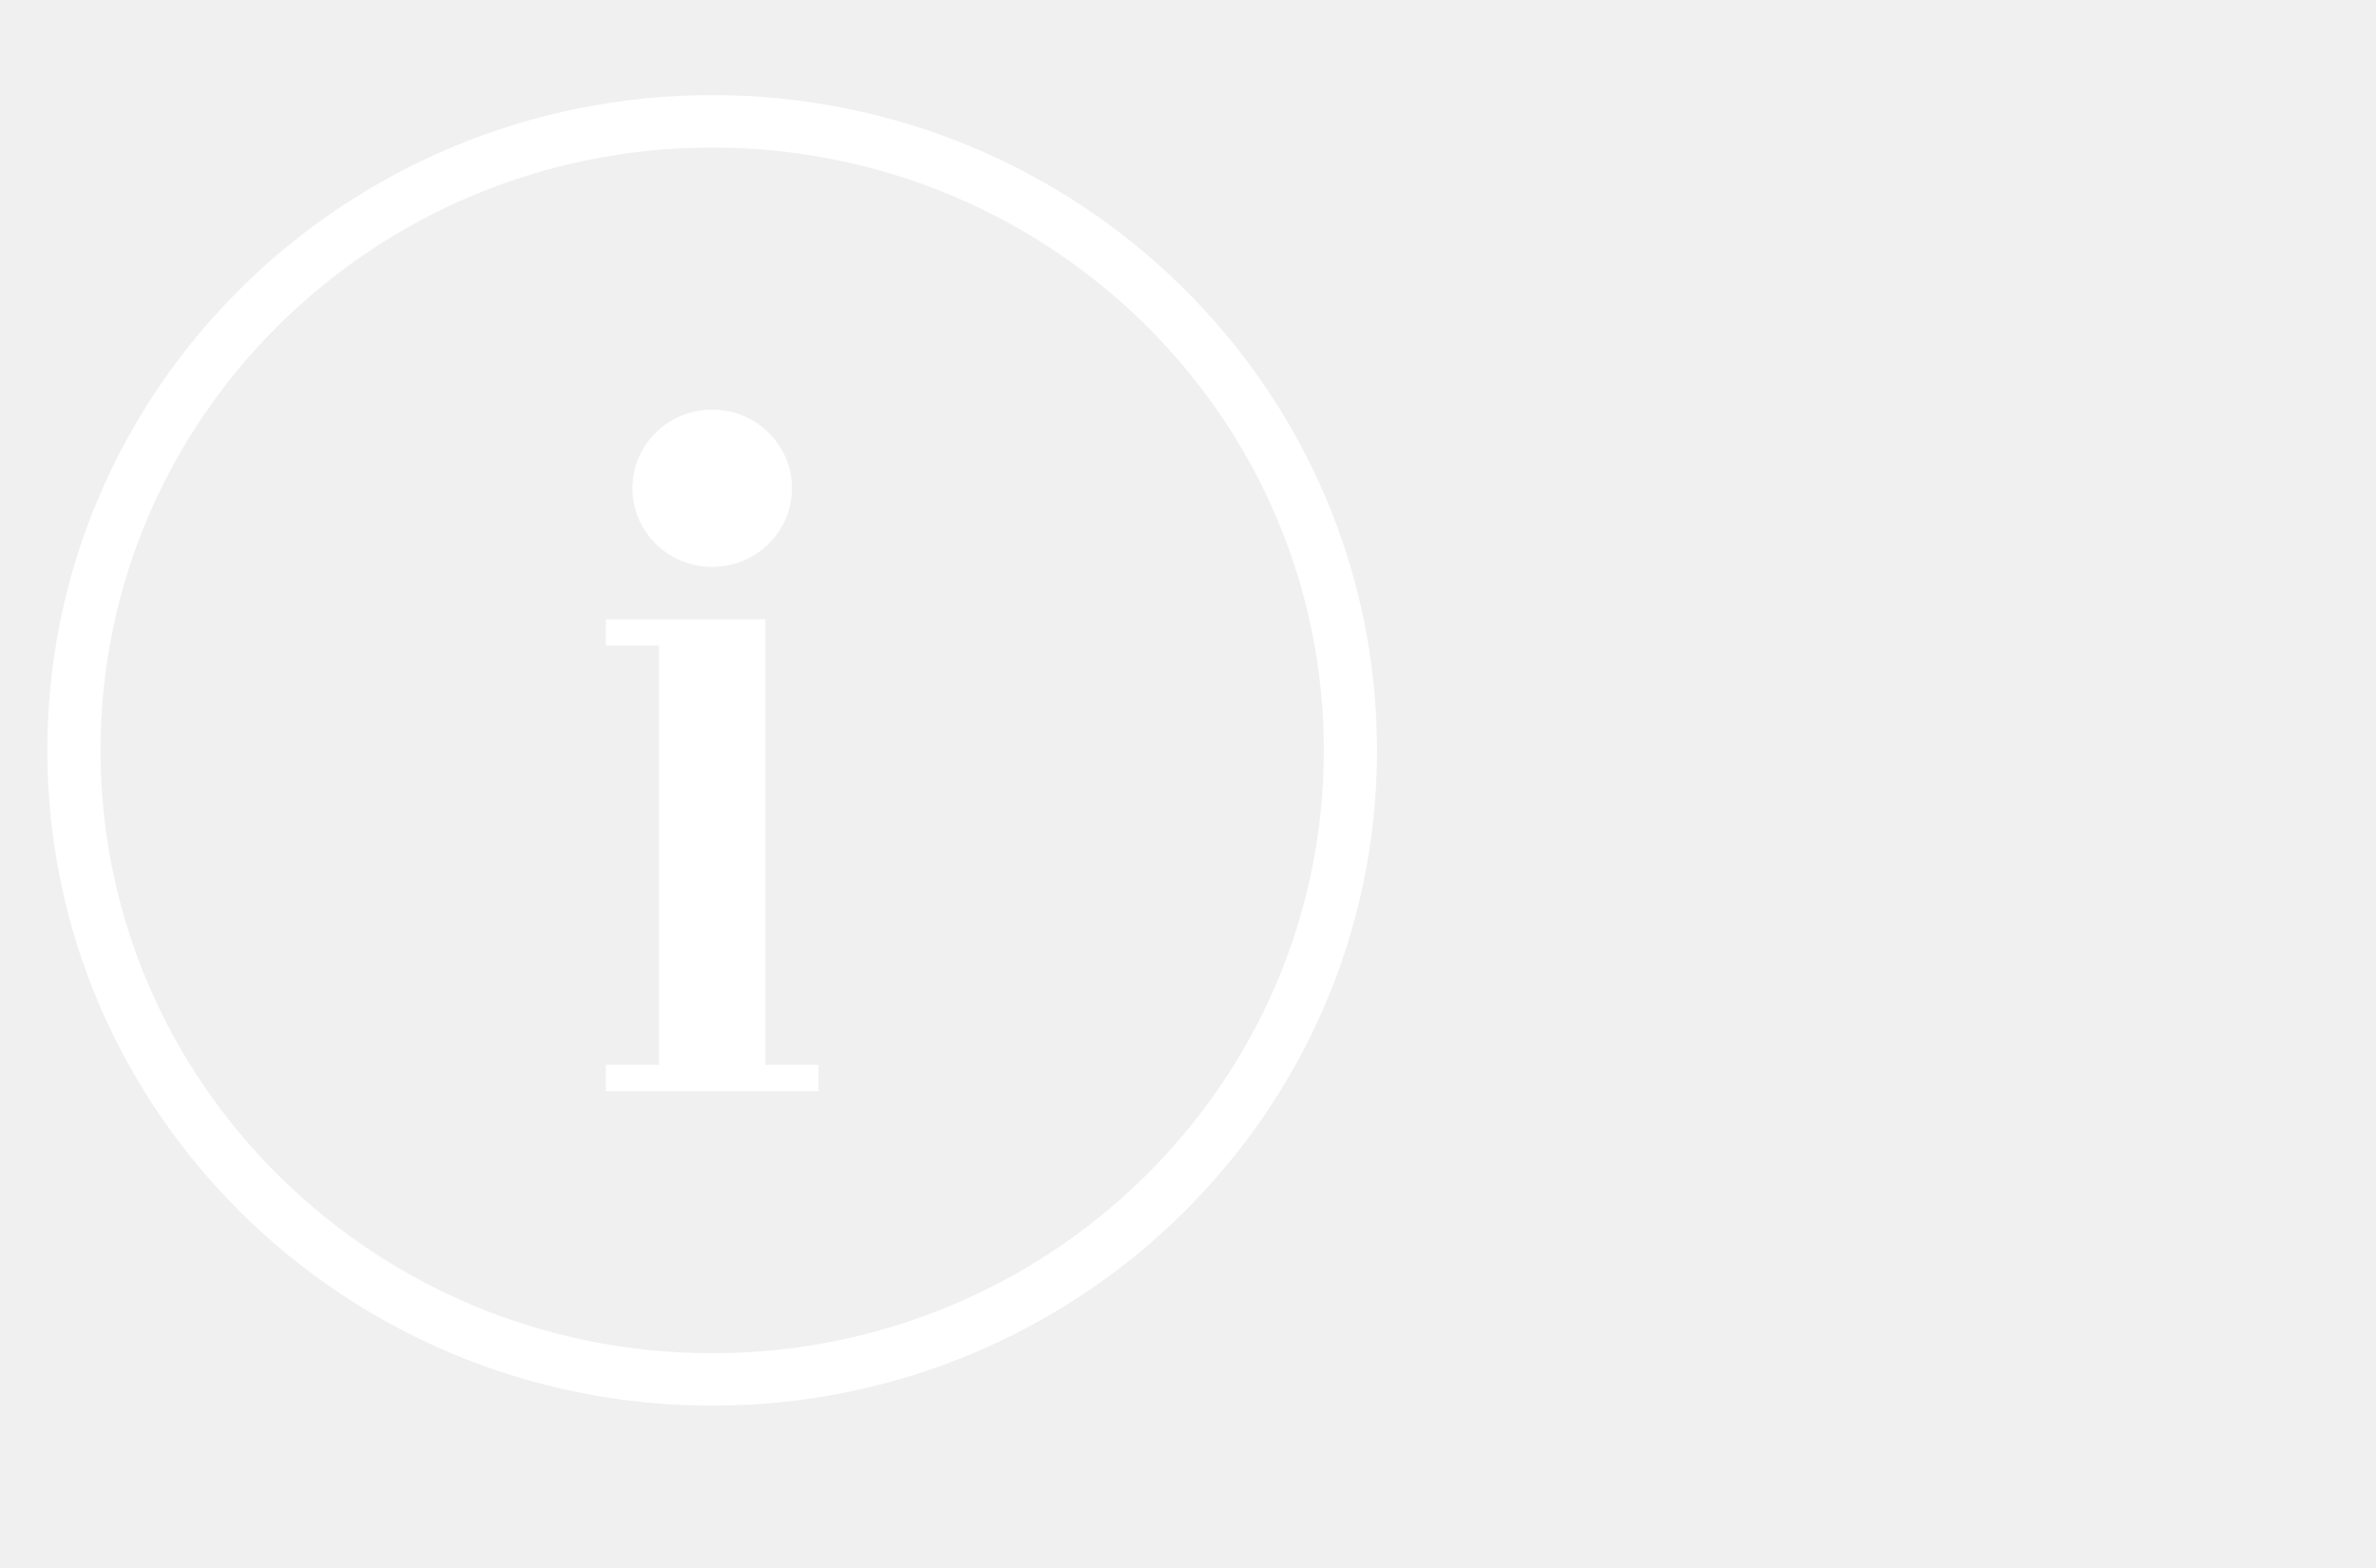
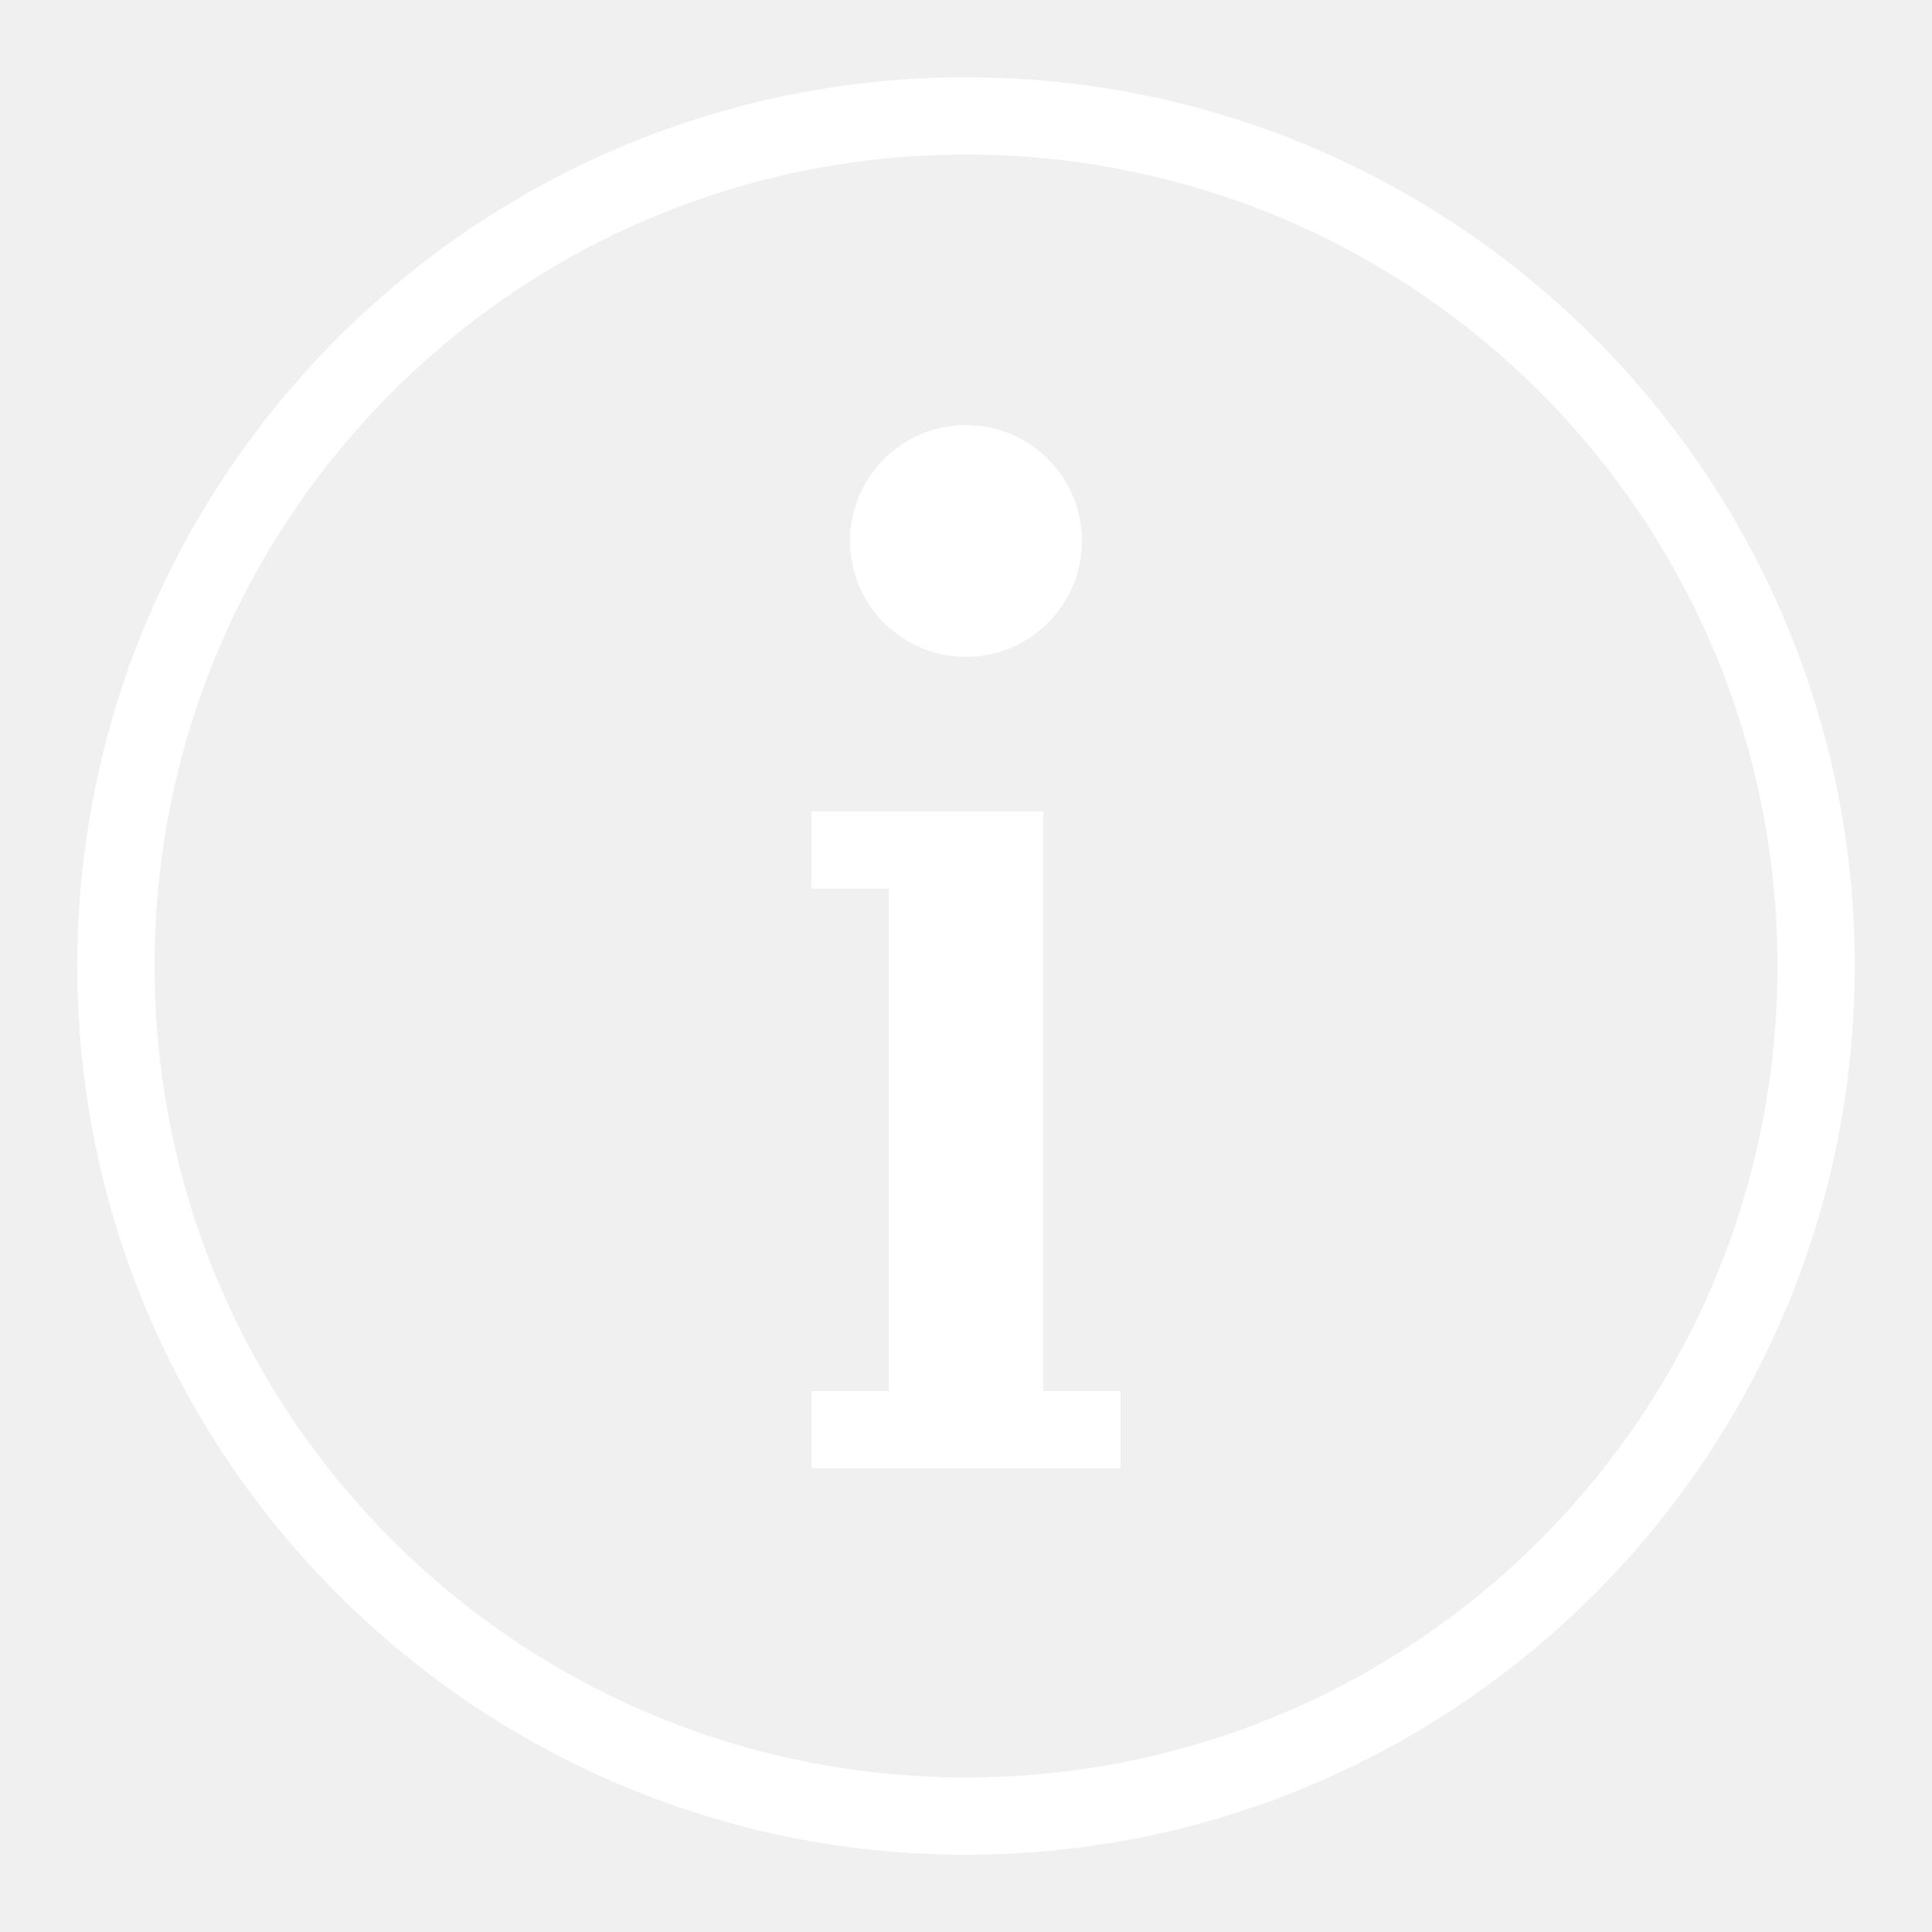
- <svg xmlns="http://www.w3.org/2000/svg" width="50" height="33" viewBox="0 0 50 33" fill="none">
-   <g clip-path="url(#clip0_0_81)">
-     <path fill-rule="evenodd" clip-rule="evenodd" d="M28.977 15.792C28.977 23.409 22.713 29.583 14.987 29.583C7.26 29.583 0.996 23.409 0.996 15.792C0.996 8.176 7.26 2.002 14.987 2.002C22.713 2.002 28.977 8.176 28.977 15.792ZM27.858 15.792C27.858 22.799 22.095 28.48 14.987 28.48C7.878 28.48 2.115 22.799 2.115 15.792C2.115 8.785 7.878 3.105 14.987 3.105C22.095 3.105 27.858 8.785 27.858 15.792ZM12.748 13.034V13.586H13.867V22.412H12.748V22.964H13.867H16.106H17.225V22.412H16.106V13.034H13.867H12.748ZM16.666 10.276C16.666 11.19 15.914 11.931 14.987 11.931C14.059 11.931 13.308 11.19 13.308 10.276C13.308 9.362 14.059 8.621 14.987 8.621C15.914 8.621 16.666 9.362 16.666 10.276Z" fill="white" />
+ <svg xmlns="http://www.w3.org/2000/svg" viewBox="0,0,256,256" width="32px" height="32px" fill-rule="nonzero">
+   <g fill="#ffffff" fill-rule="nonzero" stroke="none" stroke-width="1" stroke-linecap="butt" stroke-linejoin="miter" stroke-miterlimit="10" stroke-dasharray="" stroke-dashoffset="0" font-family="none" font-weight="none" font-size="none" text-anchor="none" style="mix-blend-mode: normal">
+     <g transform="scale(5.12,5.12)">
+       <path d="M25,2c-12.691,0 -23,10.309 -23,23c0,12.691 10.309,23 23,23c12.691,0 23,-10.309 23,-23c0,-12.691 -10.309,-23 -23,-23zM25,4c11.61,0 21,9.39 21,21c0,11.61 -9.39,21 -21,21c-11.61,0 -21,-9.39 -21,-21c0,-11.61 9.39,-21 21,-21zM25,11c-1.657,0 -3,1.343 -3,3c0,1.657 1.343,3 3,3c1.657,0 3,-1.343 3,-3c0,-1.657 -1.343,-3 -3,-3zM21,21v2h1h1v13h-1h-1v2h1h1h4h1h1v-2h-1h-1v-15h-1h-4z" />
+     </g>
  </g>
-   <defs>
-     <clipPath id="clip0_0_81">
-       <rect width="49" height="32" fill="white" transform="translate(0.996094 0.00170898)" />
-     </clipPath>
-   </defs>
</svg>
